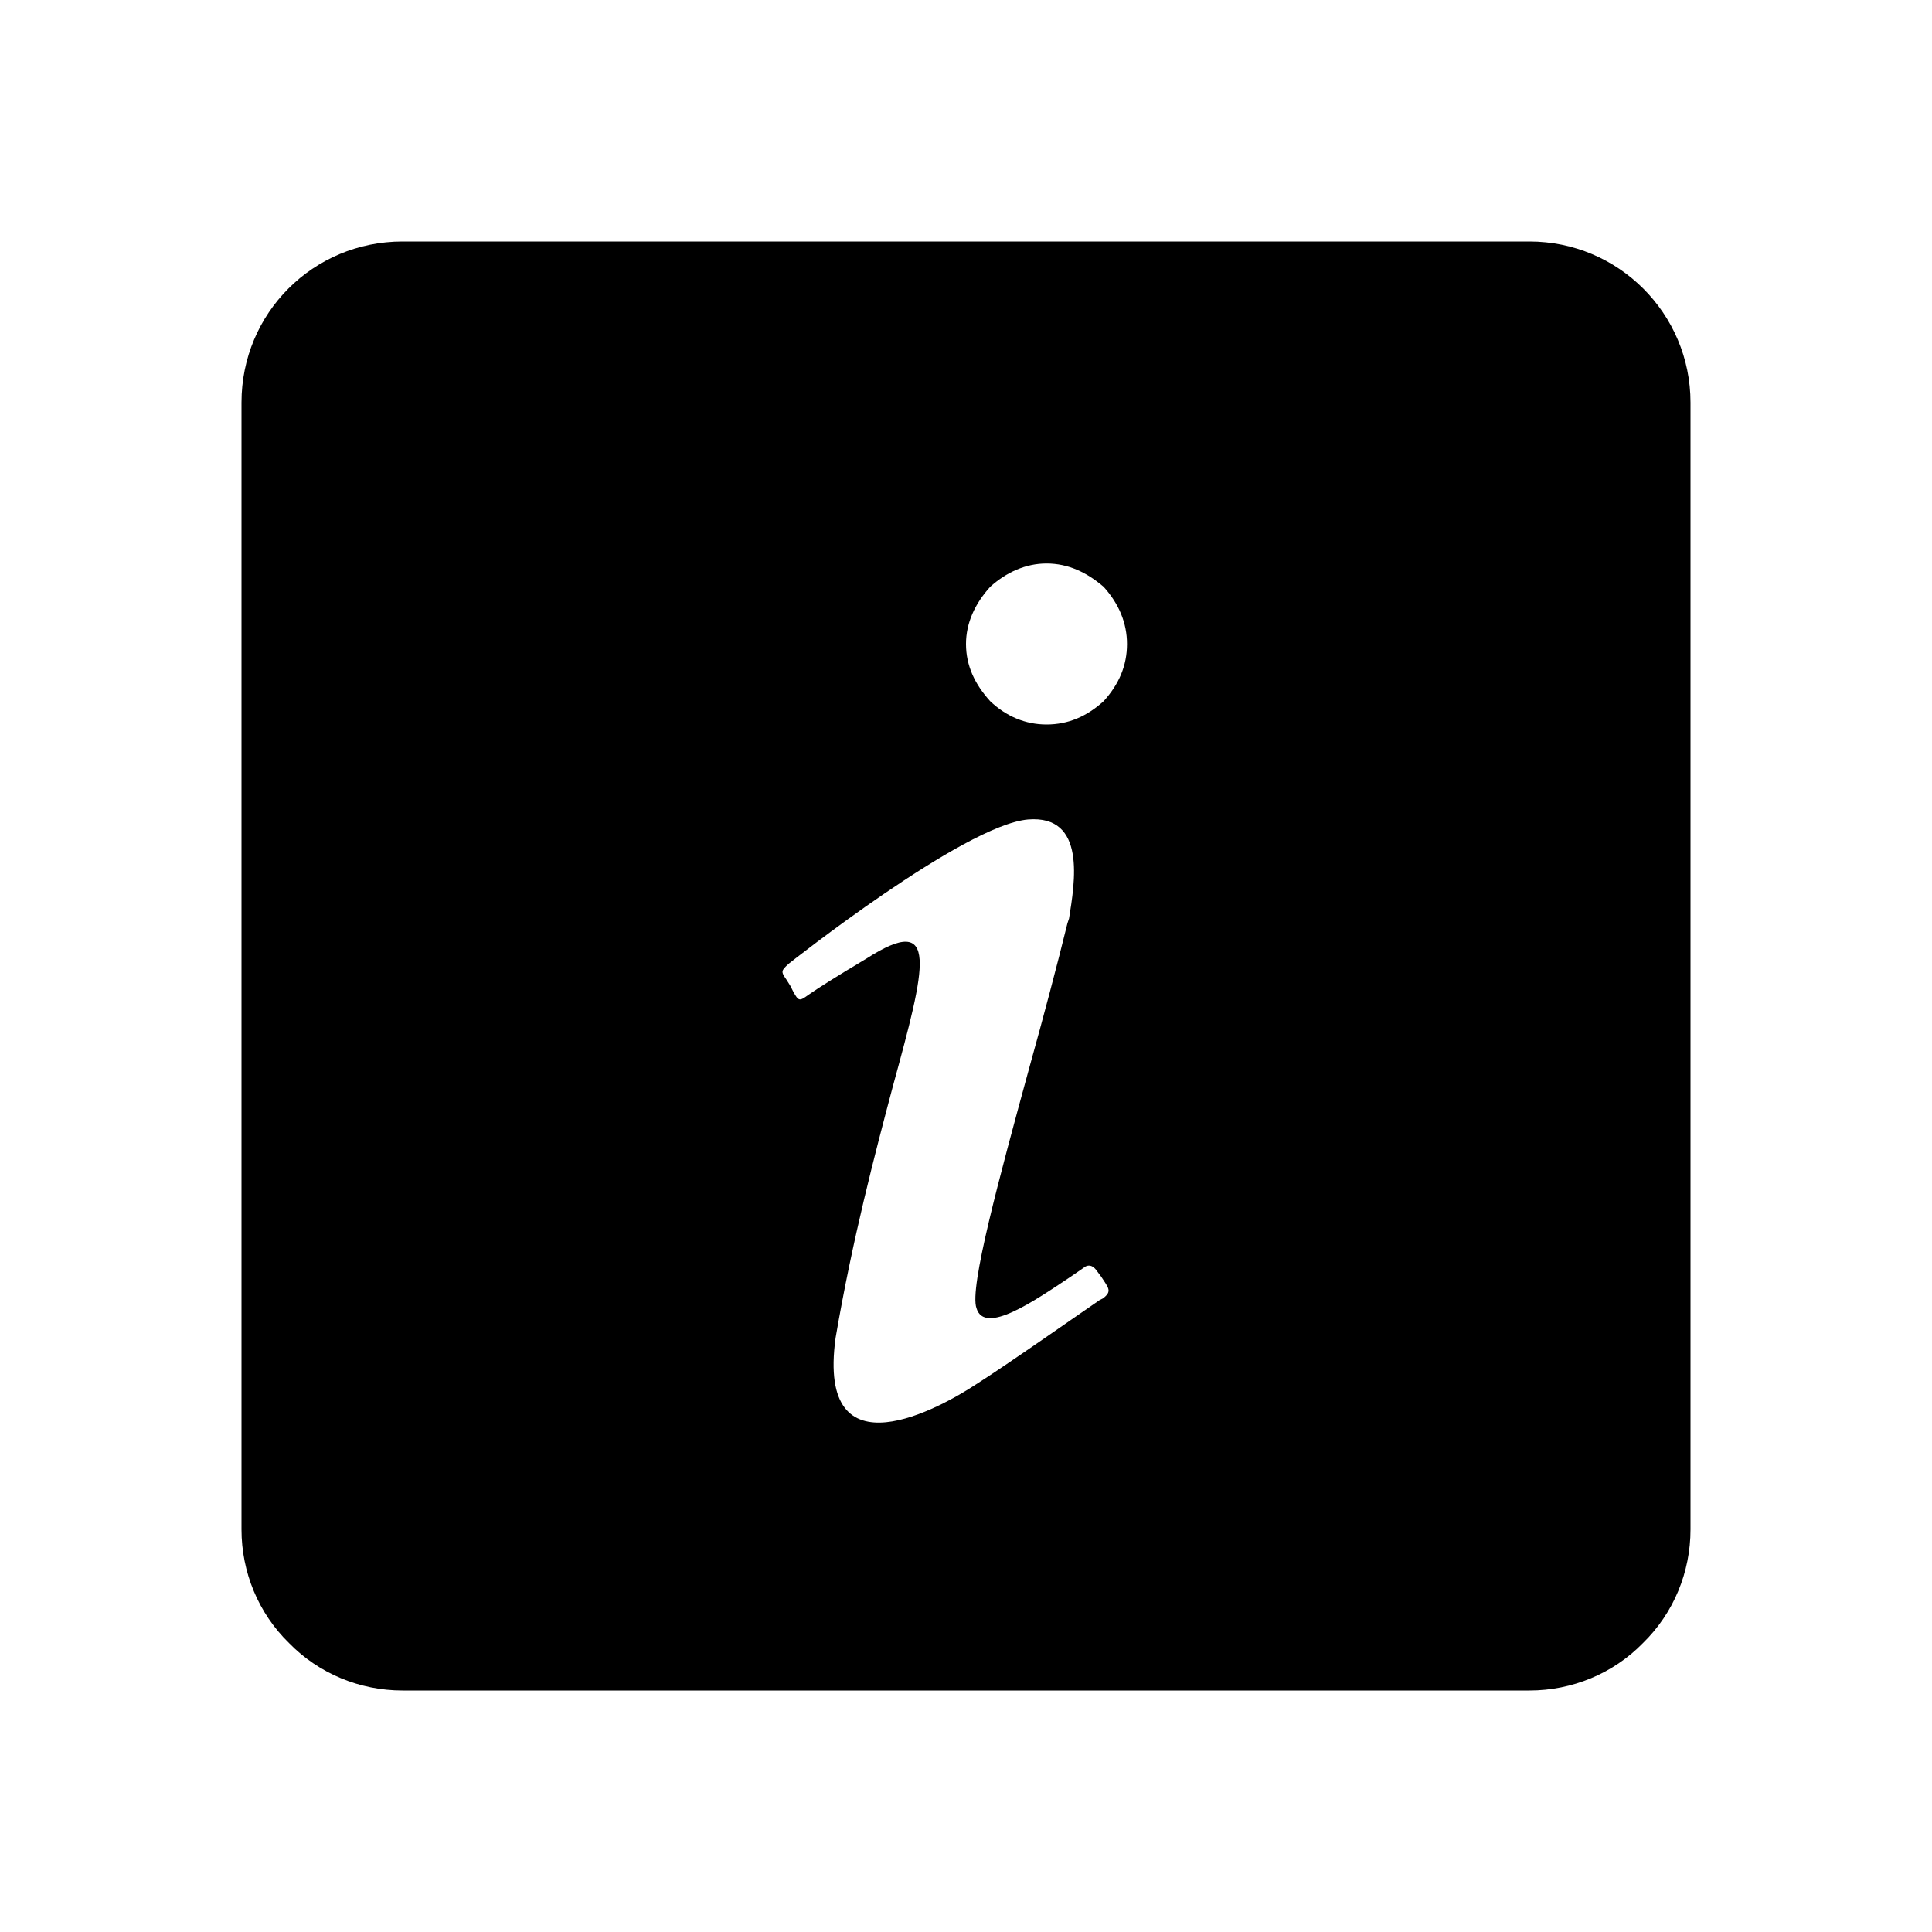
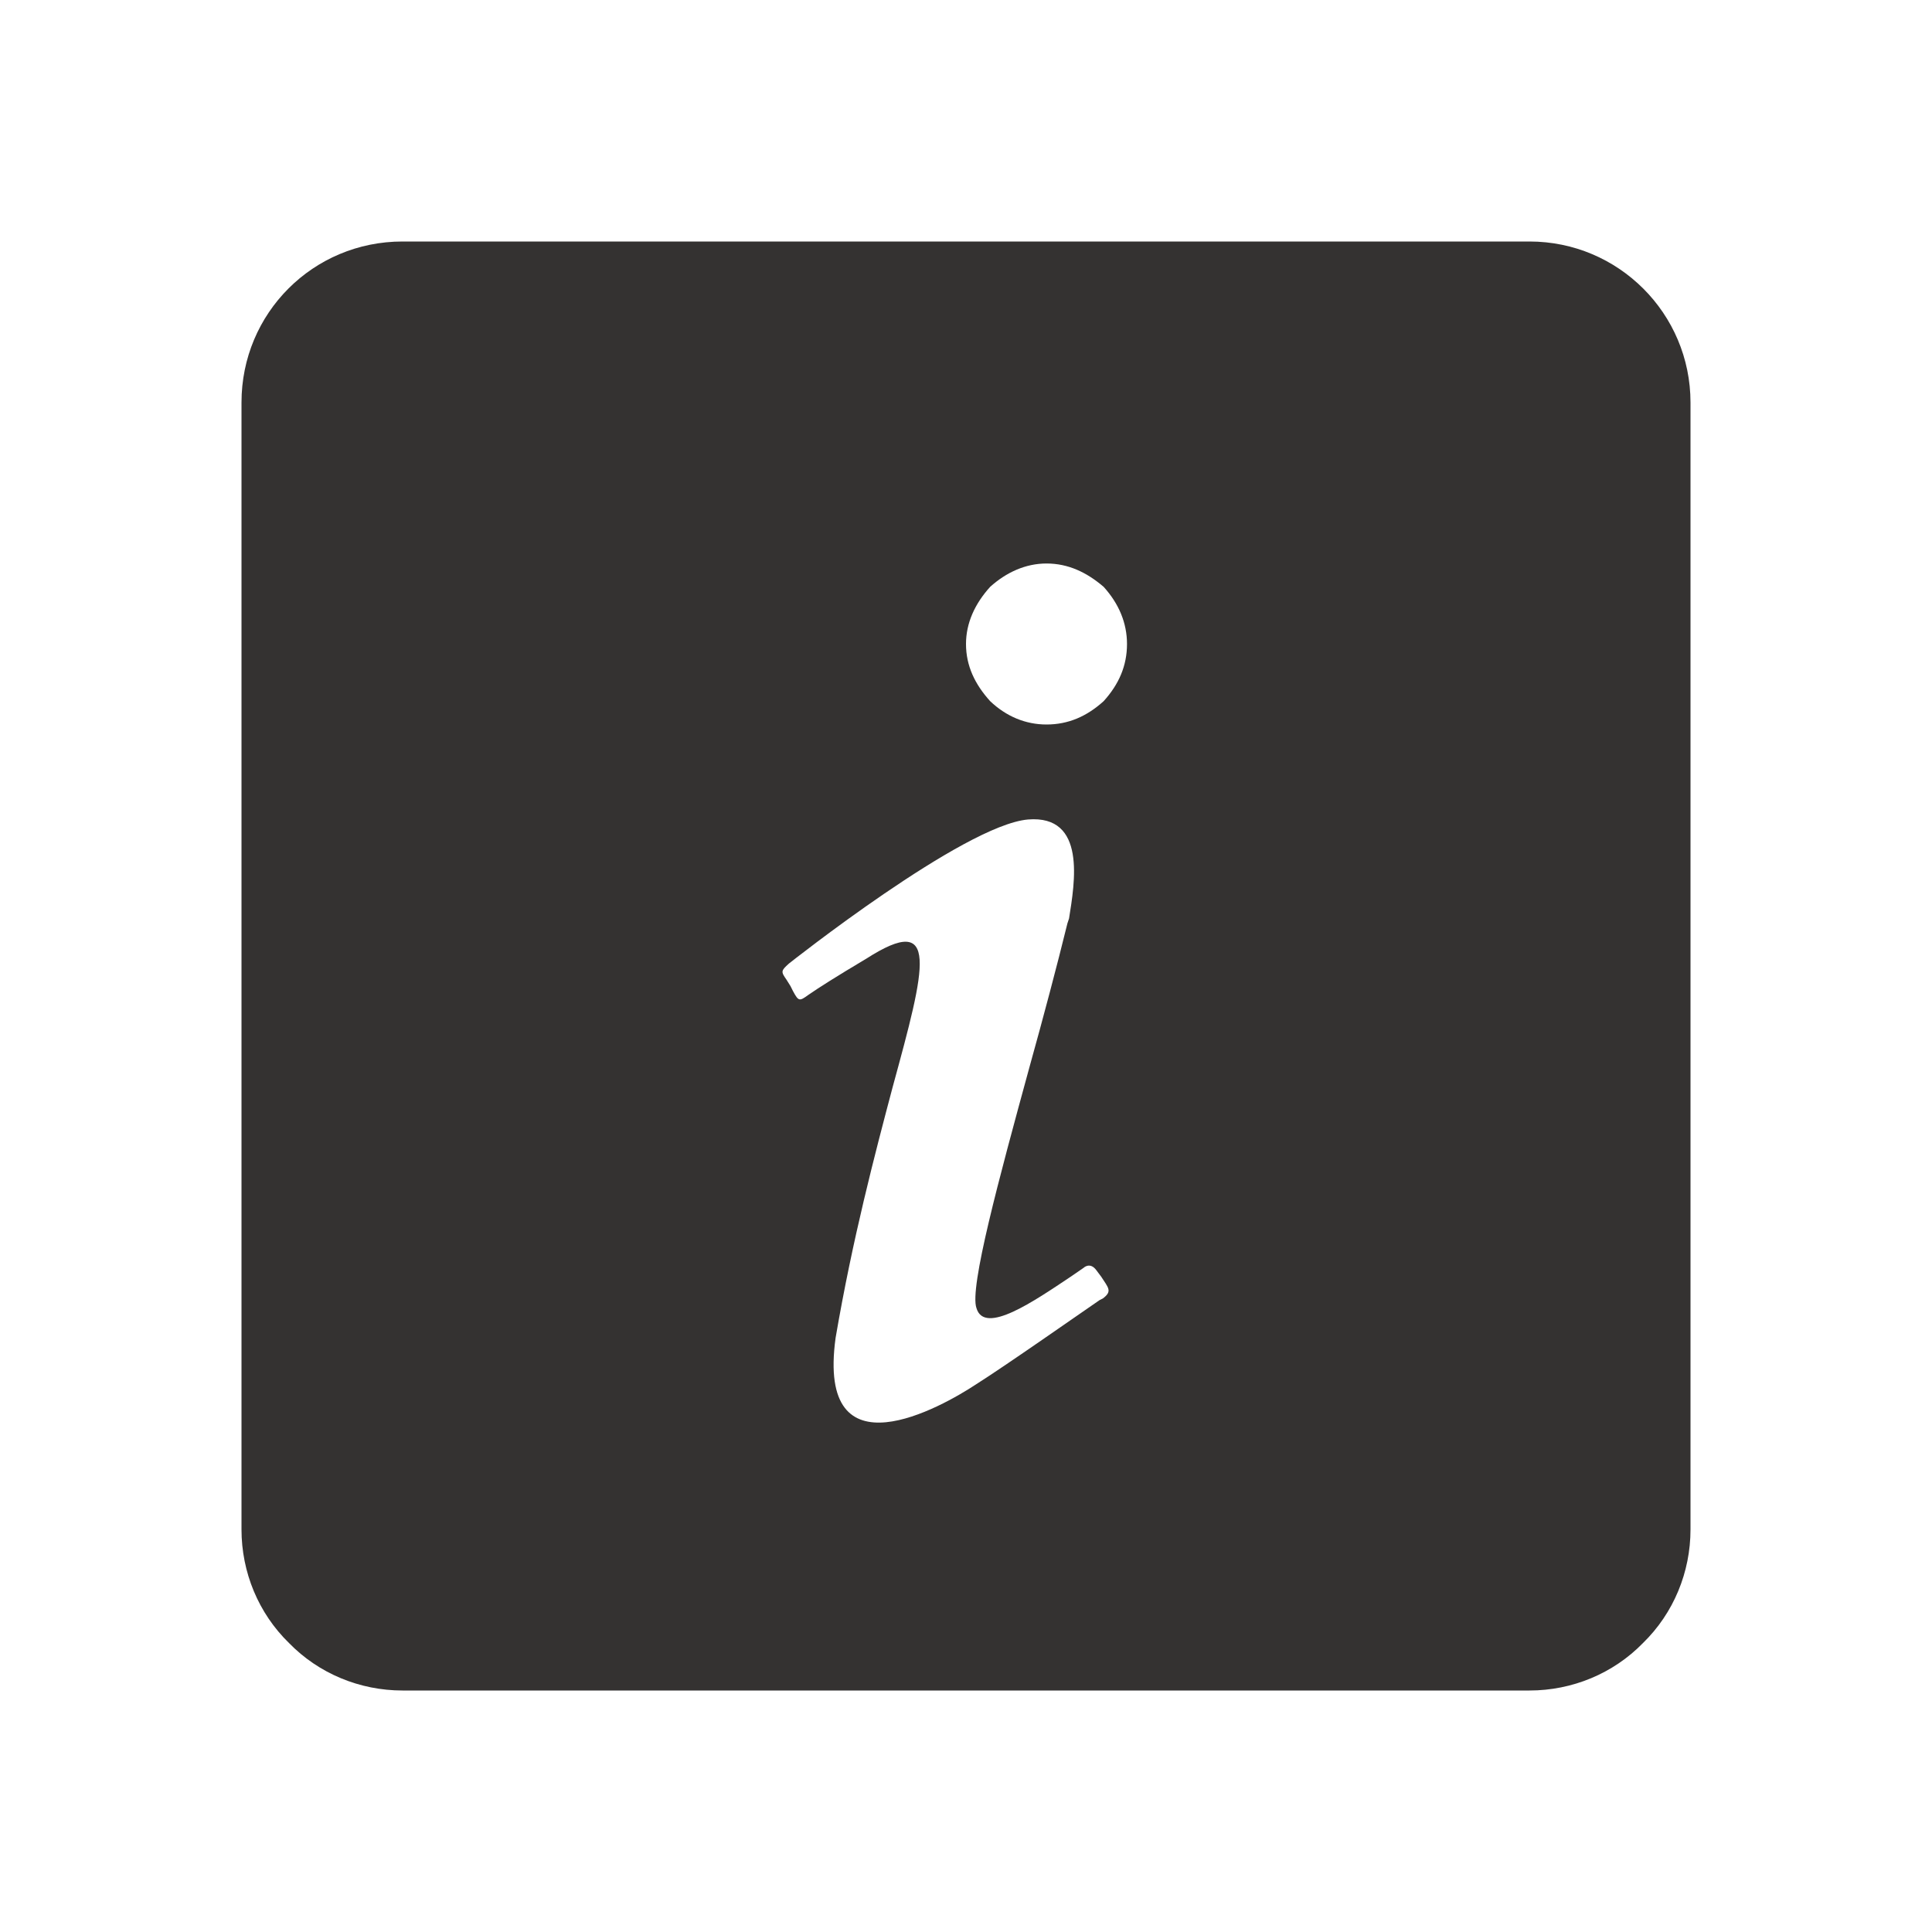
<svg xmlns="http://www.w3.org/2000/svg" width="1em" height="1em" viewBox="0 0 24 24">
-   <path fill="currentColor" d="M5 3h14a2 2 0 0 1 2 2v14c0 .53-.21 1.04-.59 1.41c-.37.38-.88.59-1.41.59H5c-.53 0-1.04-.21-1.41-.59C3.21 20.04 3 19.53 3 19V5c0-1.11.89-2 2-2m7.3 4.29c-.19.21-.3.45-.3.71c0 .27.11.5.3.71c.2.19.44.29.7.29c.27 0 .5-.1.71-.29c.19-.21.29-.44.29-.71c0-.26-.1-.5-.29-.71C13.5 7.11 13.27 7 13 7c-.26 0-.5.11-.7.29m-2.5 4.68c-.1.09-.1.1-.03.2l.05.08l.03.06c.07.13.08.13.19.05c.13-.09.35-.23.72-.45c.92-.59.74.09.33 1.59c-.22.83-.5 1.89-.71 3.12c-.24 1.75 1.33.85 1.74.58c.38-.24 1.32-.9 1.54-1.05l.04-.02c.12-.09.07-.13-.02-.27l-.06-.08c-.08-.11-.16-.03-.16-.03l-.16.11c-.45.3-1.07.73-1.17.39c-.09-.25.28-1.61.66-3c.17-.61.34-1.25.47-1.78l.02-.06c.07-.44.22-1.29-.51-1.23c-.8.07-2.97 1.79-2.97 1.79Z" />
+   <path fill="#343231" d="M5 3h14a2 2 0 0 1 2 2v14c0 .53-.21 1.04-.59 1.41c-.37.38-.88.59-1.41.59H5c-.53 0-1.04-.21-1.41-.59C3.21 20.04 3 19.53 3 19V5c0-1.11.89-2 2-2m7.3 4.29c-.19.21-.3.45-.3.71c0 .27.11.5.3.71c.2.19.44.29.7.29c.27 0 .5-.1.71-.29c.19-.21.29-.44.29-.71c0-.26-.1-.5-.29-.71C13.5 7.11 13.27 7 13 7c-.26 0-.5.11-.7.29m-2.5 4.68c-.1.09-.1.1-.03.2l.05.08l.03.06c.07.13.08.13.19.05c.13-.09.35-.23.72-.45c.92-.59.74.09.33 1.59c-.22.83-.5 1.89-.71 3.12c-.24 1.75 1.33.85 1.74.58c.38-.24 1.32-.9 1.54-1.05l.04-.02c.12-.09.07-.13-.02-.27l-.06-.08c-.08-.11-.16-.03-.16-.03l-.16.11c-.45.3-1.07.73-1.17.39c-.09-.25.28-1.61.66-3c.17-.61.34-1.25.47-1.78l.02-.06c.07-.44.22-1.29-.51-1.23c-.8.07-2.97 1.79-2.97 1.79Z" />
</svg>
